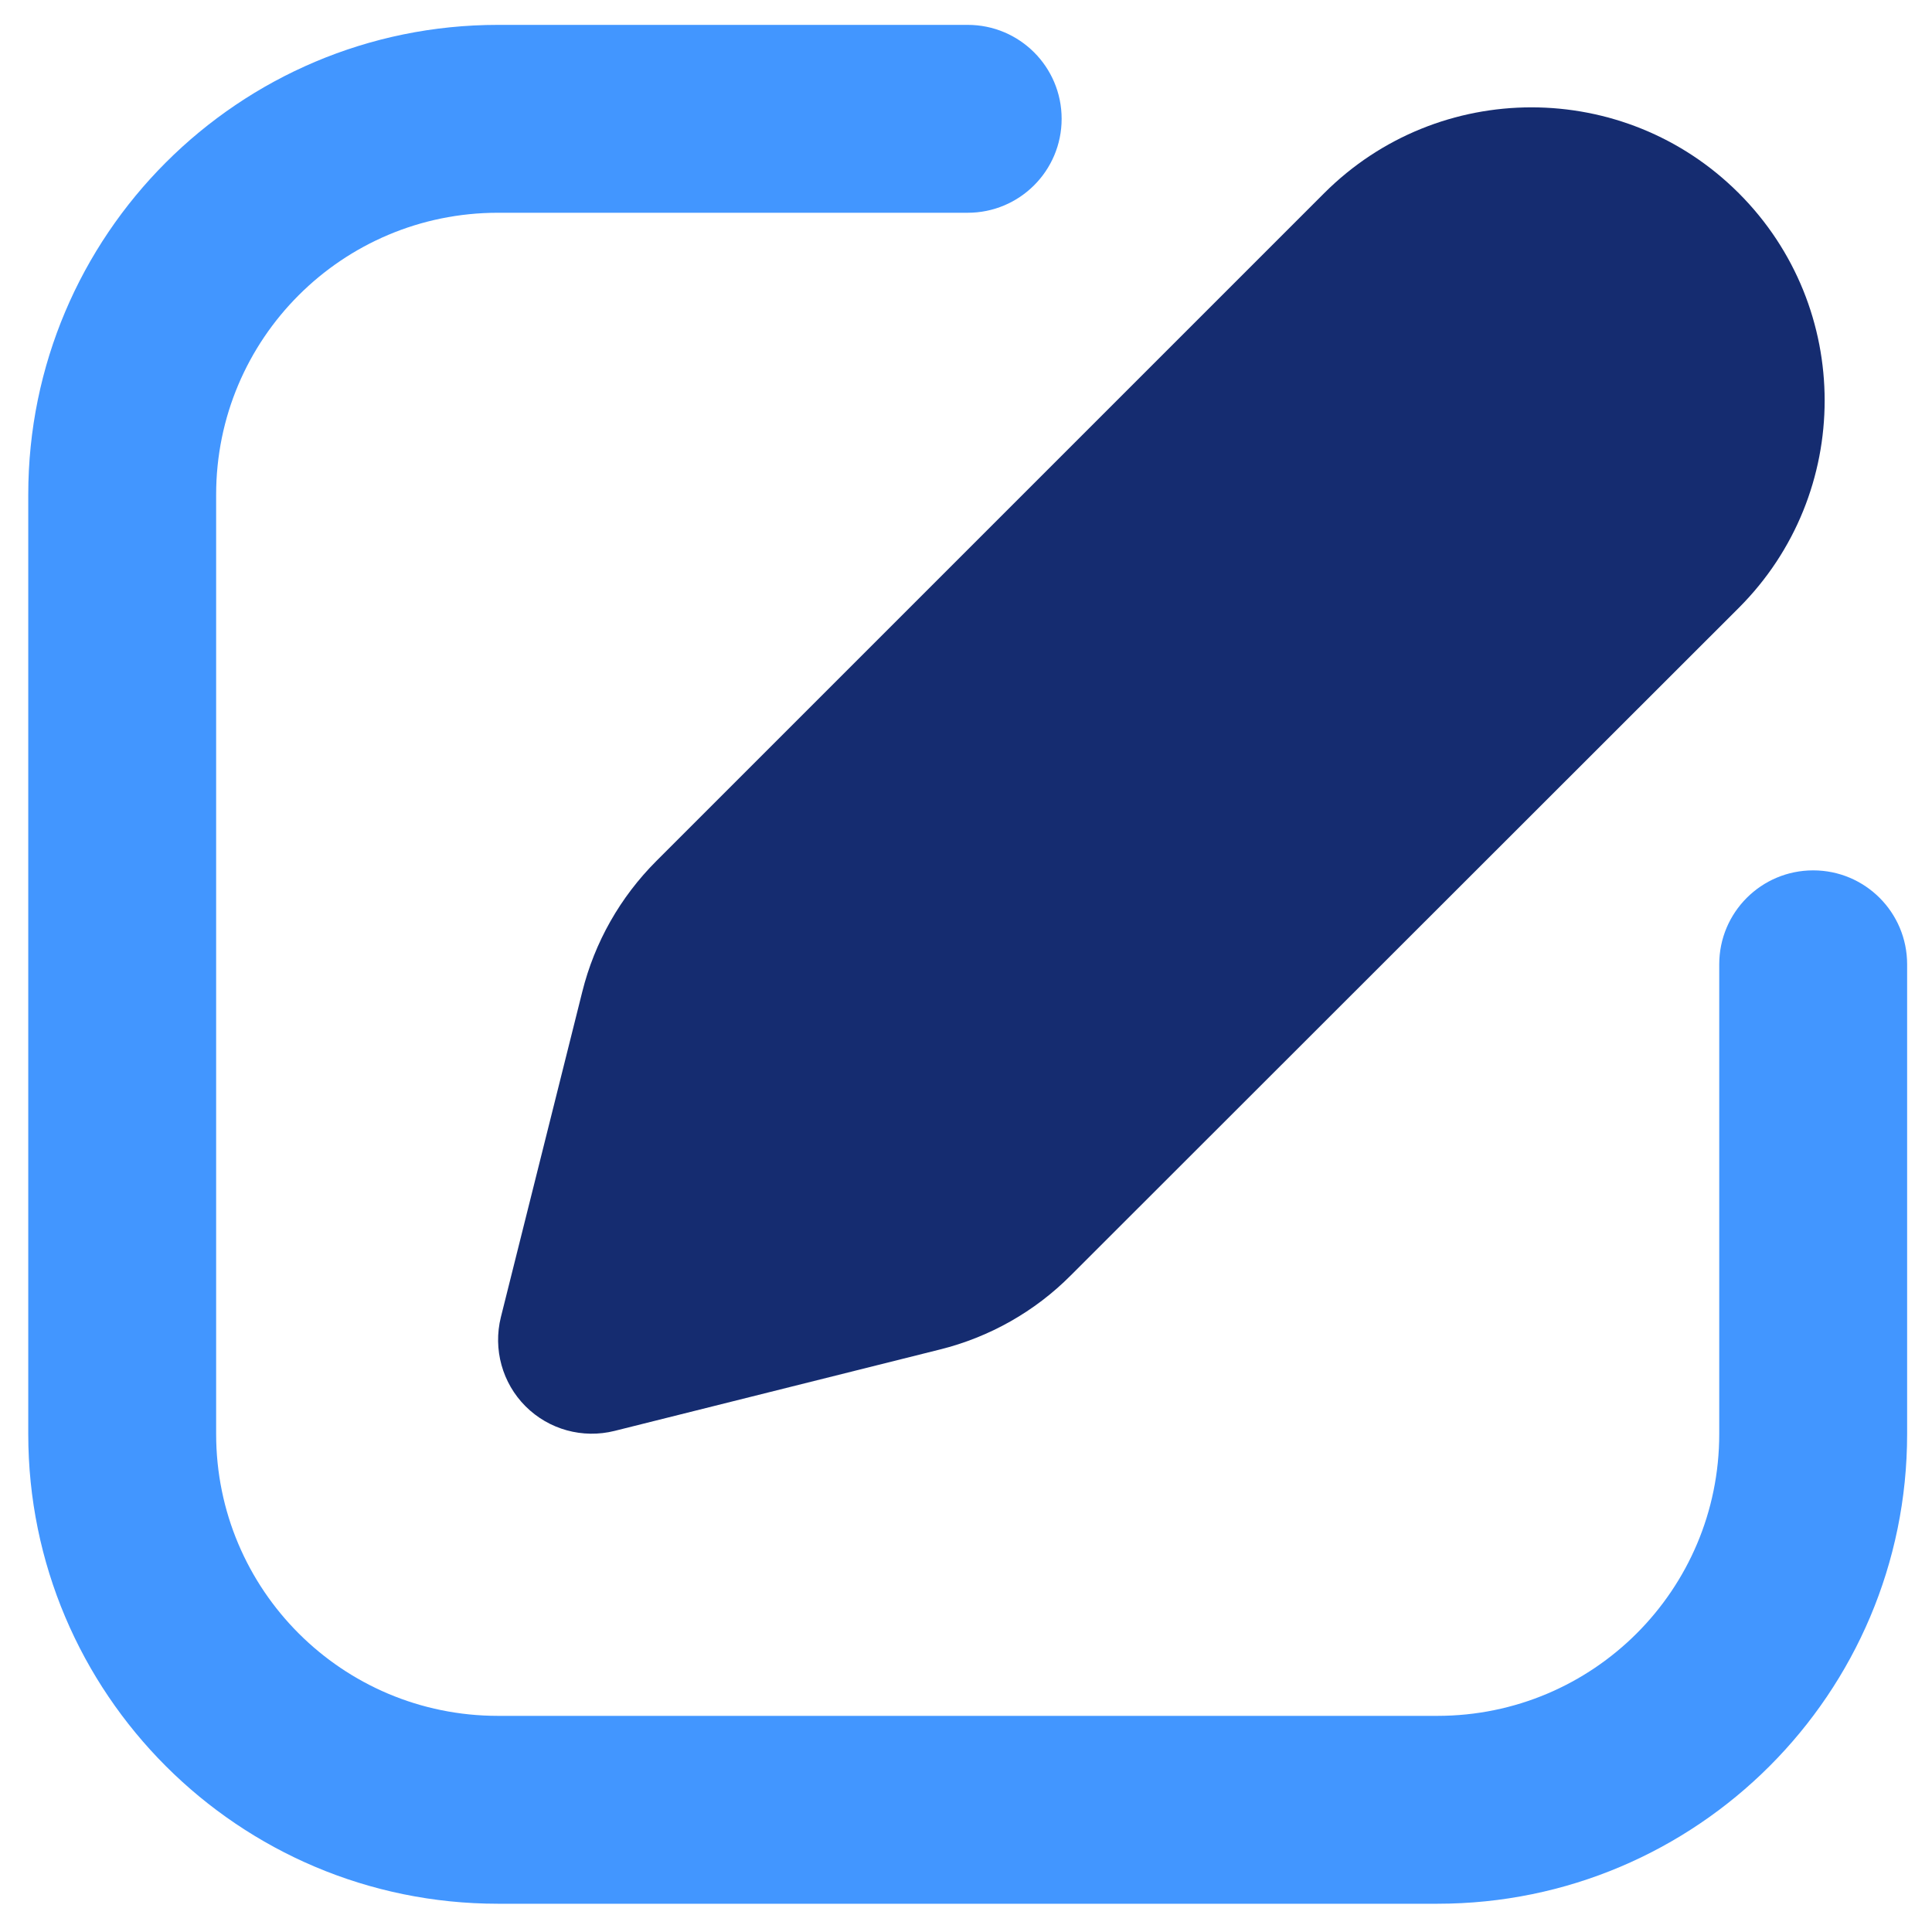
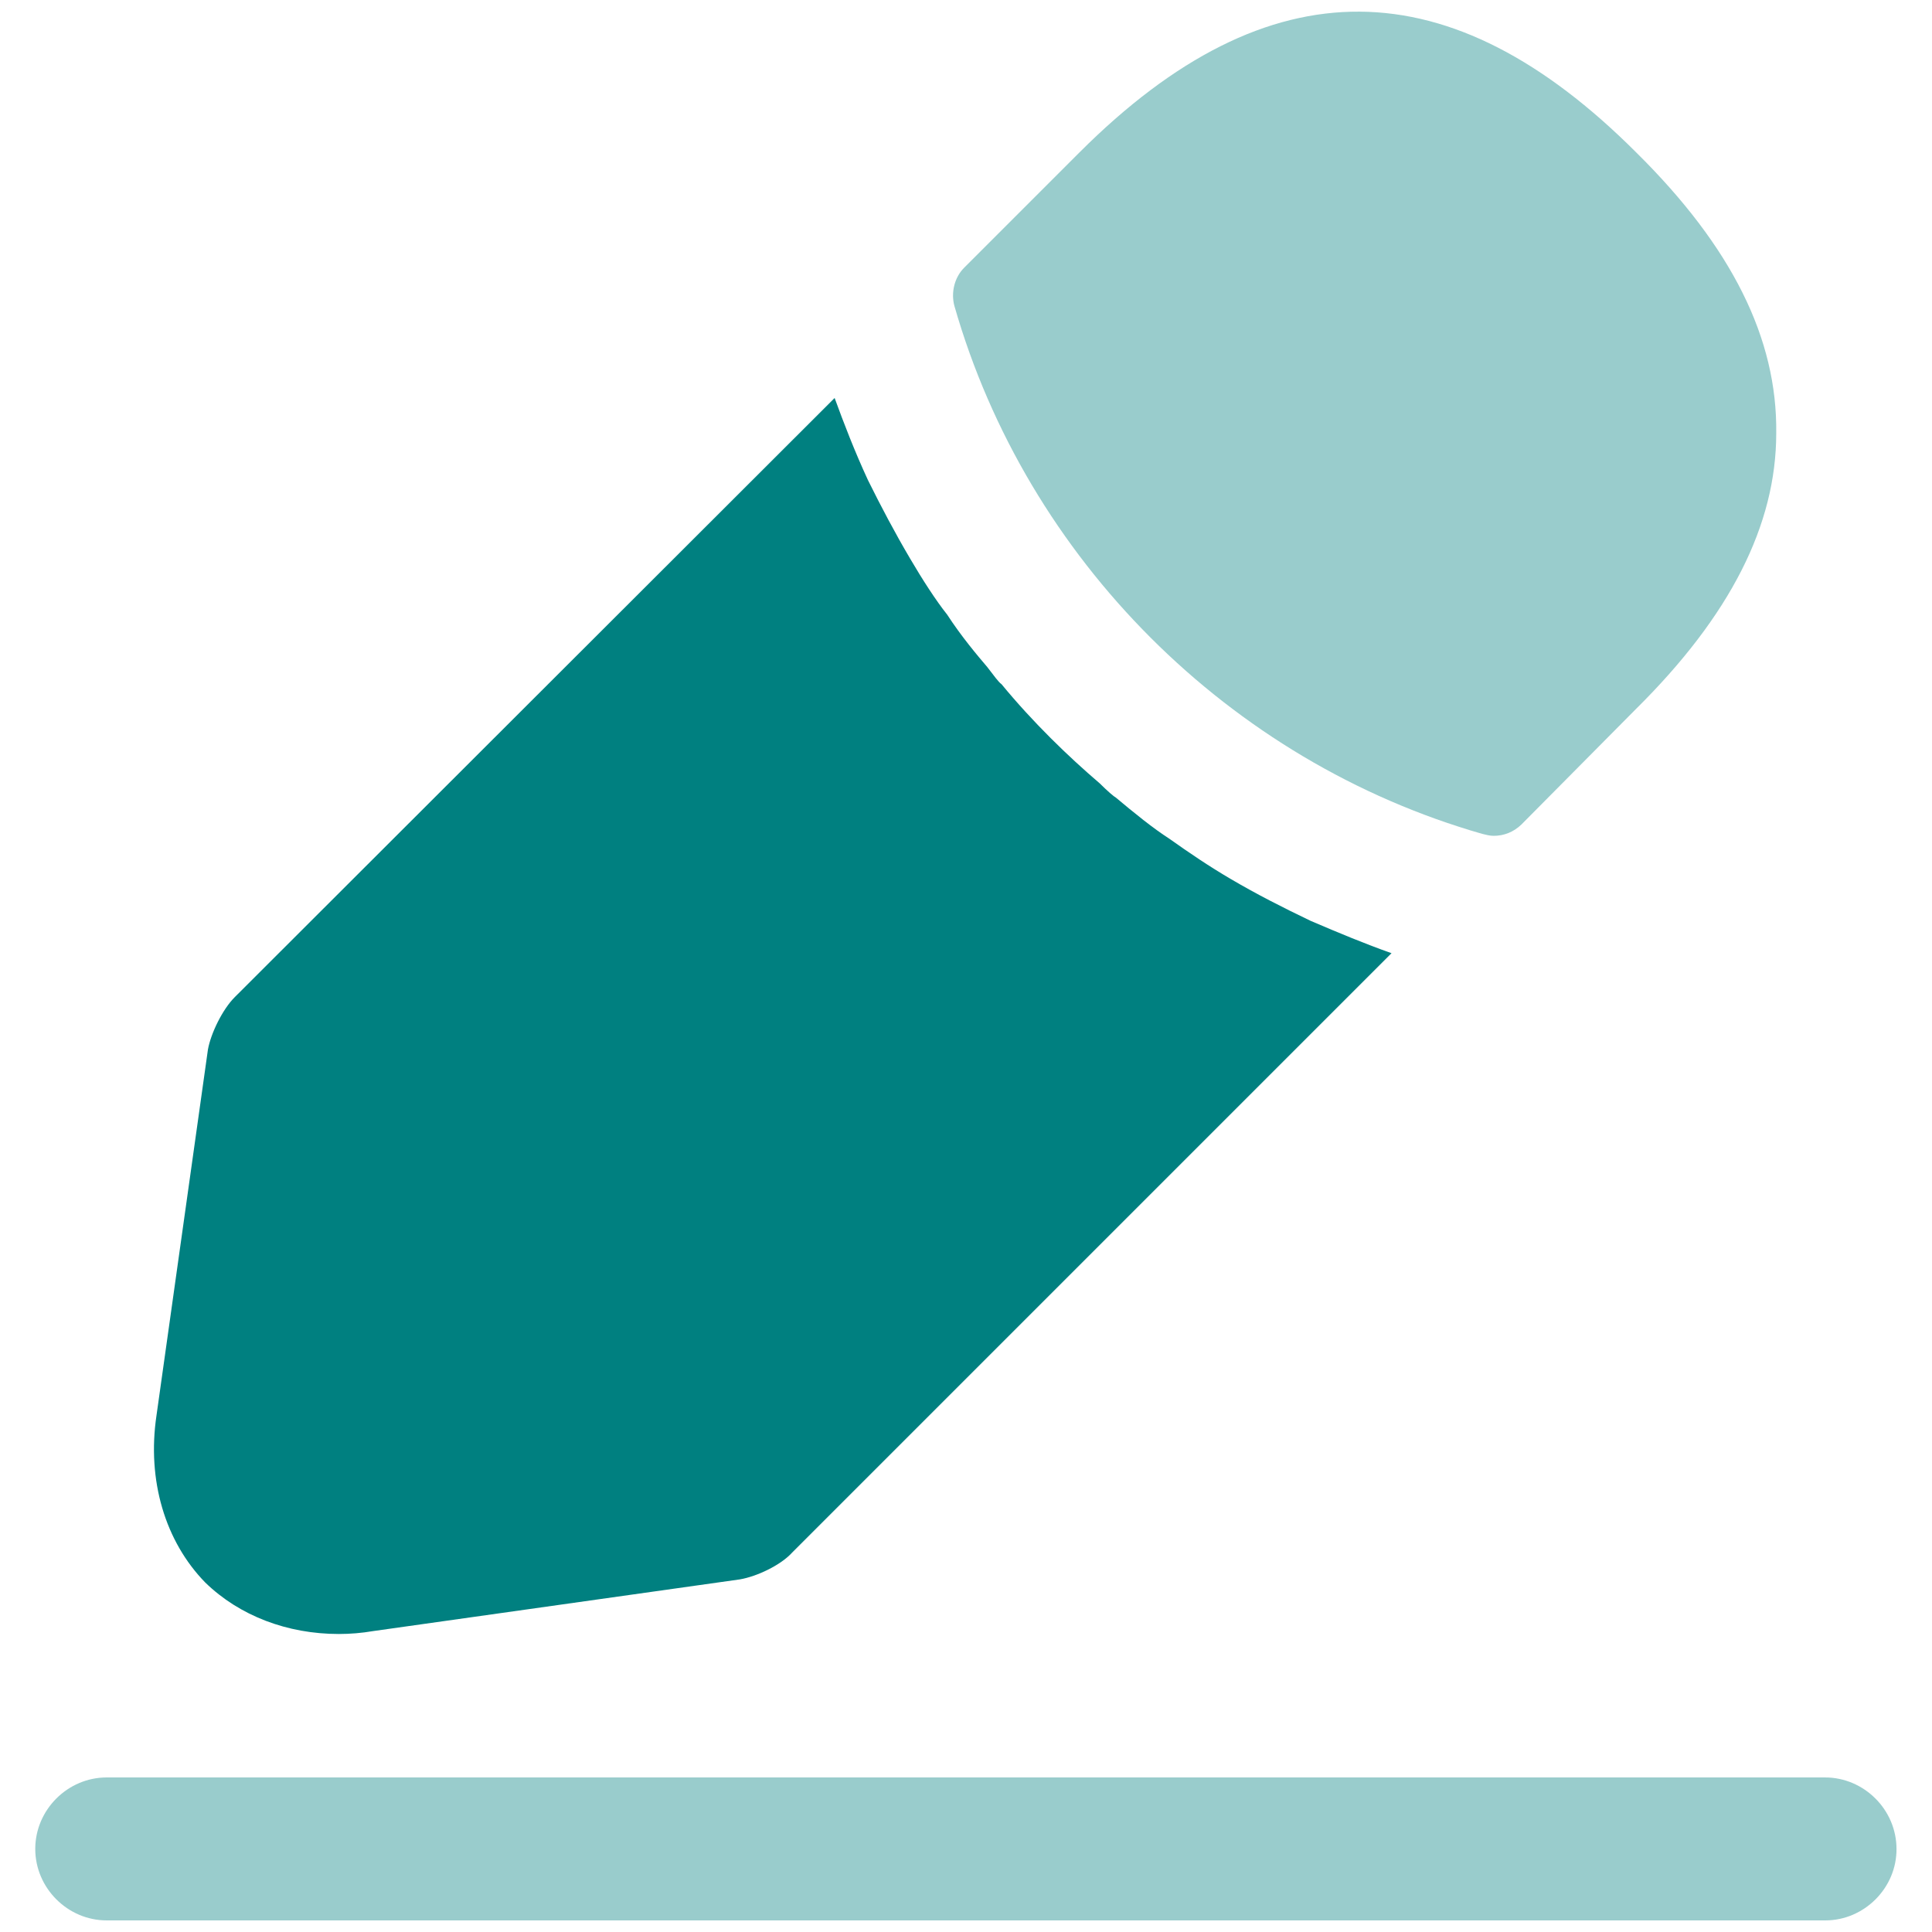
<svg xmlns="http://www.w3.org/2000/svg" version="1.1" id="Layer_1" x="0px" y="0px" viewBox="0 0 800 800" style="enable-background:new 0 0 800 800;" xml:space="preserve">
  <style type="text/css">
- 	.st0{fill:#152C70;}
- 	.st1{fill-rule:evenodd;clip-rule:evenodd;fill:#4296FF;}
+ 	.st0{opacity:0.4;fill:#008080;enable-background:new    ;}
+ 	.st1{fill:#008080;}
</style>
-   <path class="st0" d="M720,80c-47.4-47.4-124.3-47.4-171.7,0L271.8,356.5c-15,15-25.6,33.7-30.7,54.2l-33.7,134.7  c-3.3,13.3,0.6,27.3,10.2,36.9c9.7,9.7,23.7,13.5,36.9,10.2l134.7-33.7c20.5-5.1,39.3-15.7,54.2-30.7L720,251.7  C767.4,204.3,767.4,127.4,720,80z" />
-   <path class="st1" d="M11.7,204.8c0-107.4,87.1-194.5,194.5-194.5h194.5c21.5,0,38.9,17.4,38.9,38.9s-17.4,38.9-38.9,38.9H206.2  c-64.5,0-116.7,52.2-116.7,116.7v389c0,64.5,52.2,116.7,116.7,116.7h389c64.5,0,116.7-52.2,116.7-116.7V399.3  c0-21.5,17.4-38.9,38.9-38.9s38.9,17.4,38.9,38.9v194.5c0,107.4-87.1,194.5-194.5,194.5h-389c-107.4,0-194.5-87.1-194.5-194.5V204.8  z" />
+   <g id="SVGRepo_bgCarrier">
+ </g>
+   <g id="SVGRepo_tracerCarrier">
+ </g>
+   <g id="SVGRepo_iconCarrier">
+     <path class="st0" d="M755.8,795.2H44.2c-16.2,0-29.6-13.4-29.6-29.6c0-16.2,13.4-29.6,29.6-29.6h711.5c16.2,0,29.6,13.4,29.6,29.6   C785.4,781.7,772,795.2,755.8,795.2z" />
+     <path class="st0" d="M677.5,63.1c-76.7-76.7-151.8-78.7-230.5,0l-47.8,47.8c-4,4-5.5,10.3-4,15.8c30,104.8,113.8,188.6,218.6,218.6   c1.6,0.4,3.2,0.8,4.7,0.8c4.3,0,8.3-1.6,11.5-4.7l47.4-47.8c39.1-38.7,58.1-76.3,58.1-114.2C736,140.2,717.1,102.2,677.5,63.1z" />
+     <path class="st1" d="M542.7,381.3c-11.5-5.5-22.5-11.1-33.2-17.4c-8.7-5.1-17-10.7-25.3-16.6c-6.7-4.3-14.6-10.7-22.1-17   c-0.8-0.4-3.6-2.8-6.7-5.9c-13-11.1-27.7-25.3-40.7-41.1c-1.2-0.8-3.2-3.6-5.9-7.1c-4-4.7-10.7-12.6-16.6-21.7   c-4.7-5.9-10.3-14.6-15.4-23.3c-6.3-10.7-11.9-21.3-17.4-32.4c-5.5-11.9-9.9-23.3-13.8-34L97.2,412.9c-5.1,5.1-9.9,15-11.1,21.7   L64.8,586.1c-4,26.9,3.6,52.2,20.2,69.2c14.2,13.8,34,21.3,55.3,21.3c4.7,0,9.5-0.4,14.2-1.2L306.3,654c7.1-1.2,17-5.9,21.7-11.1   l248.2-248.2C565.2,390.8,554.6,386.4,542.7,381.3z" />
+   </g>
</svg>
